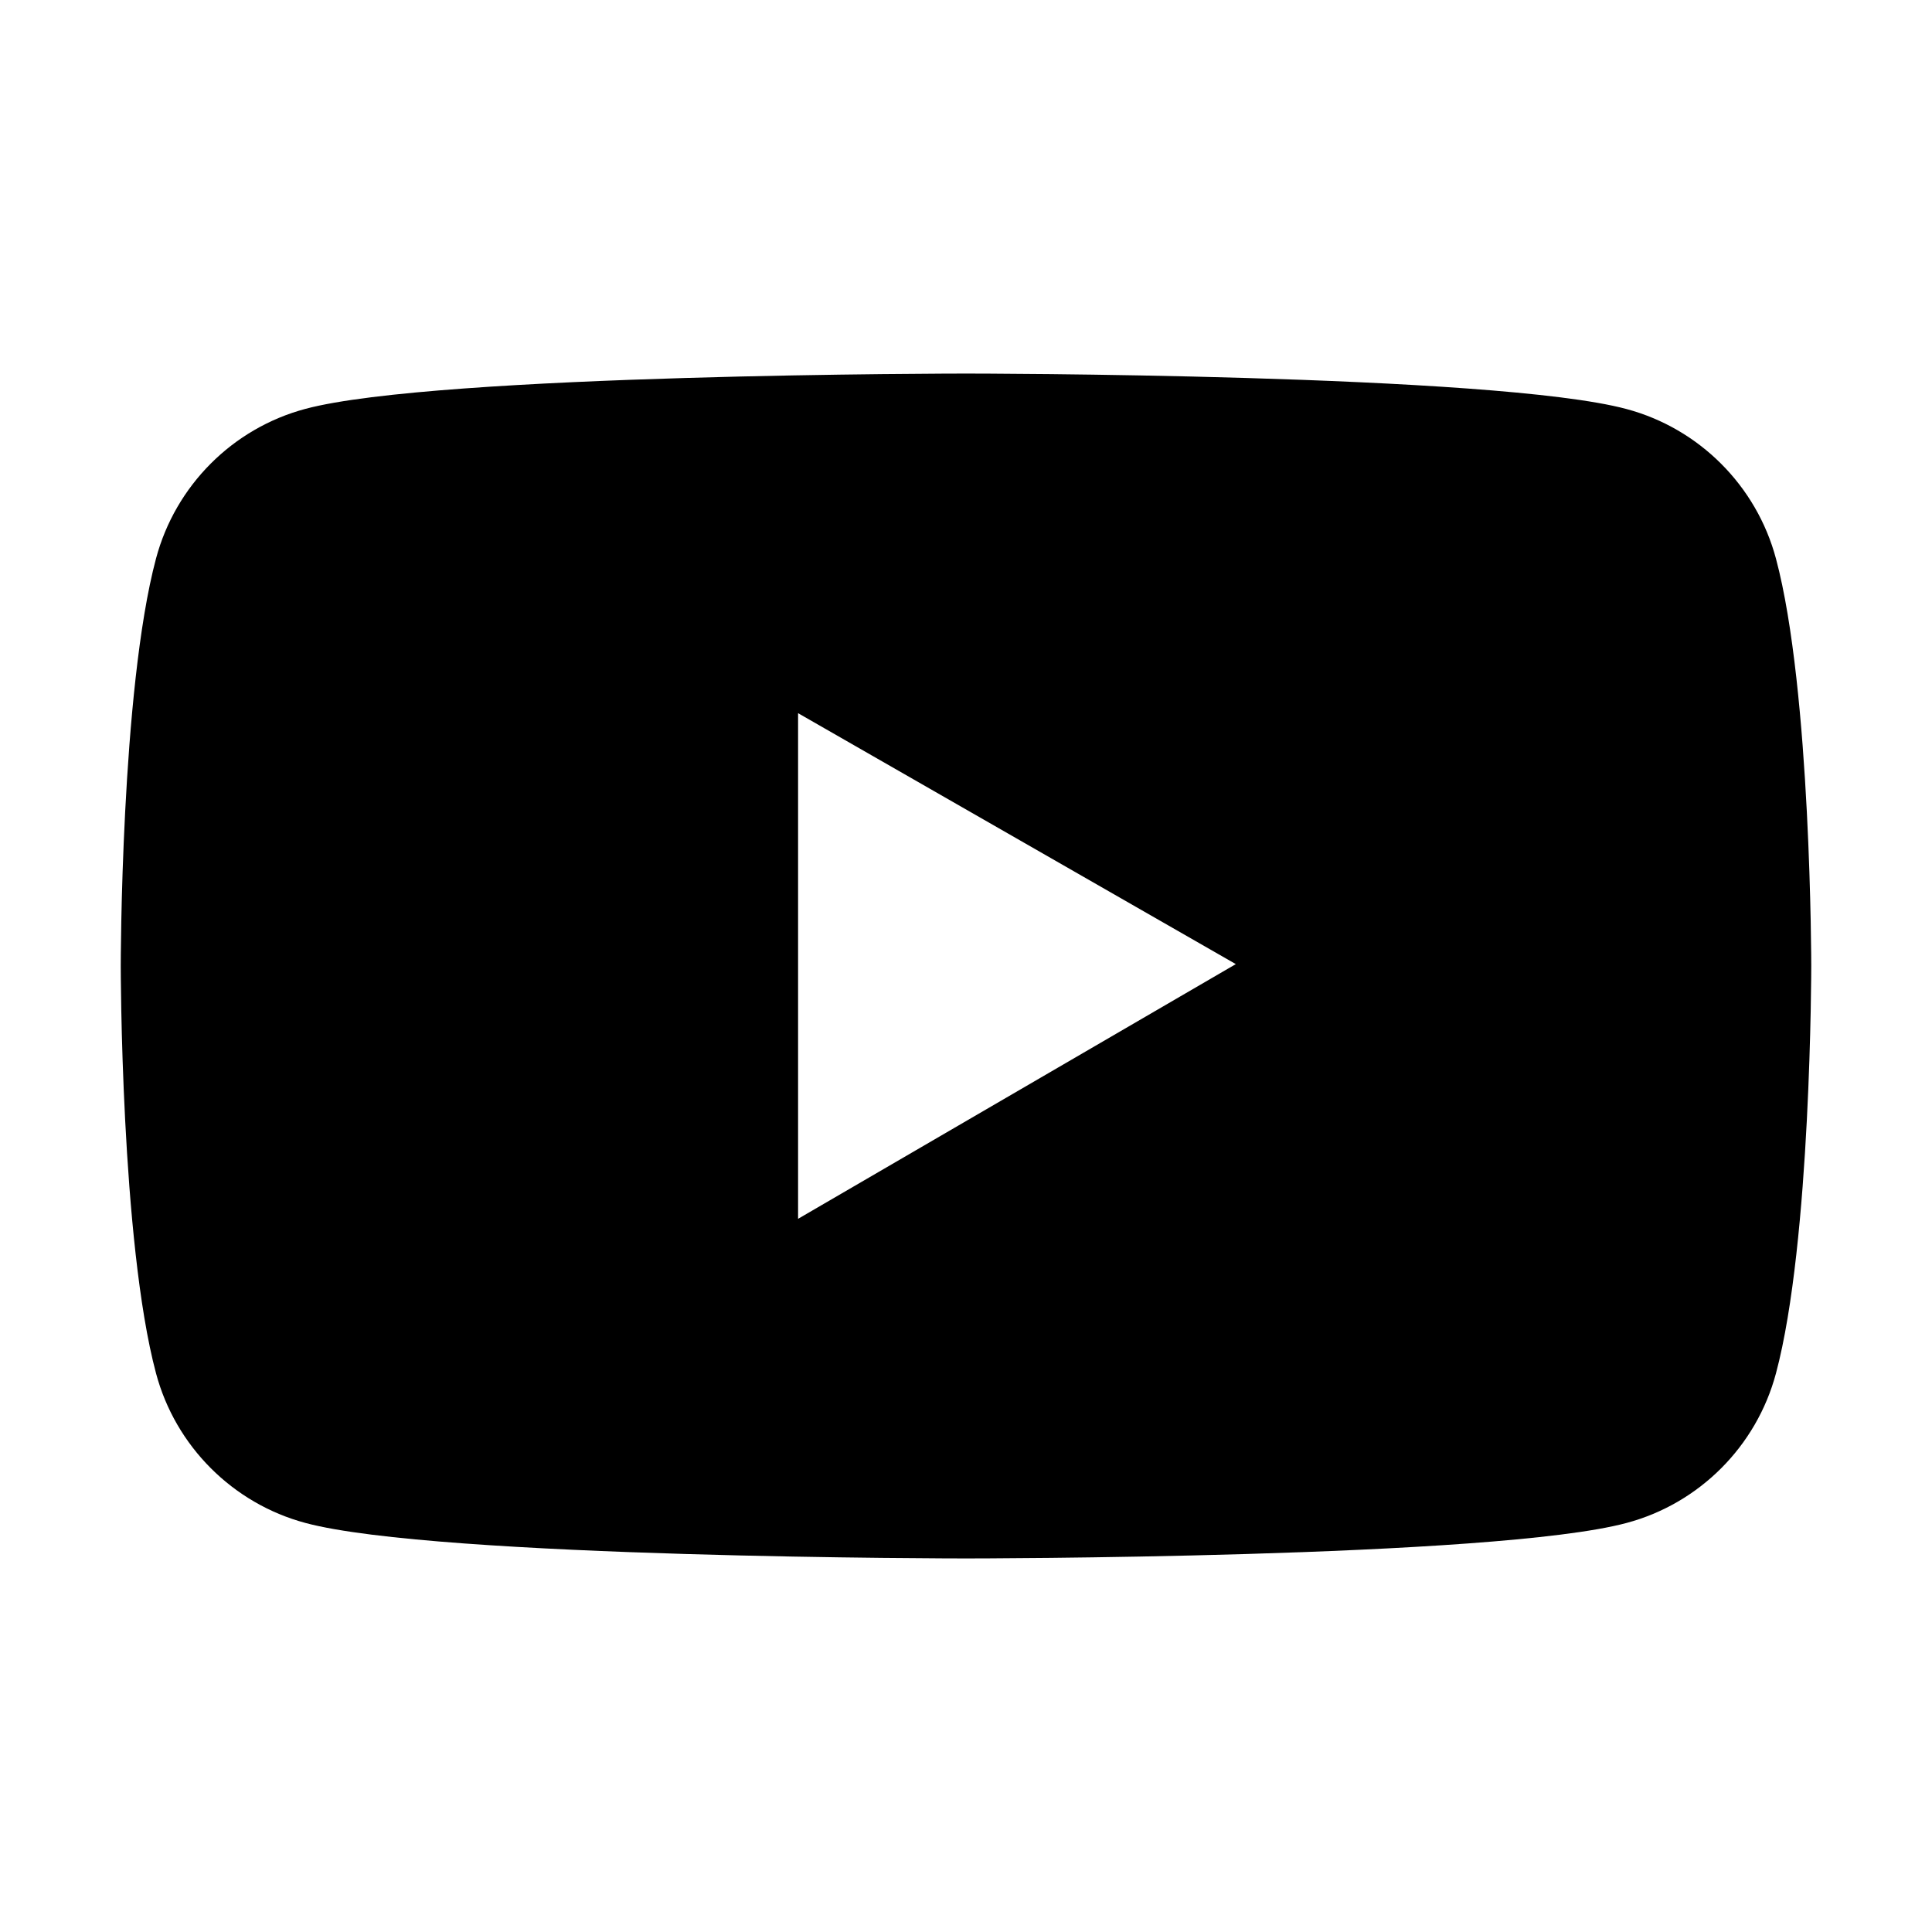
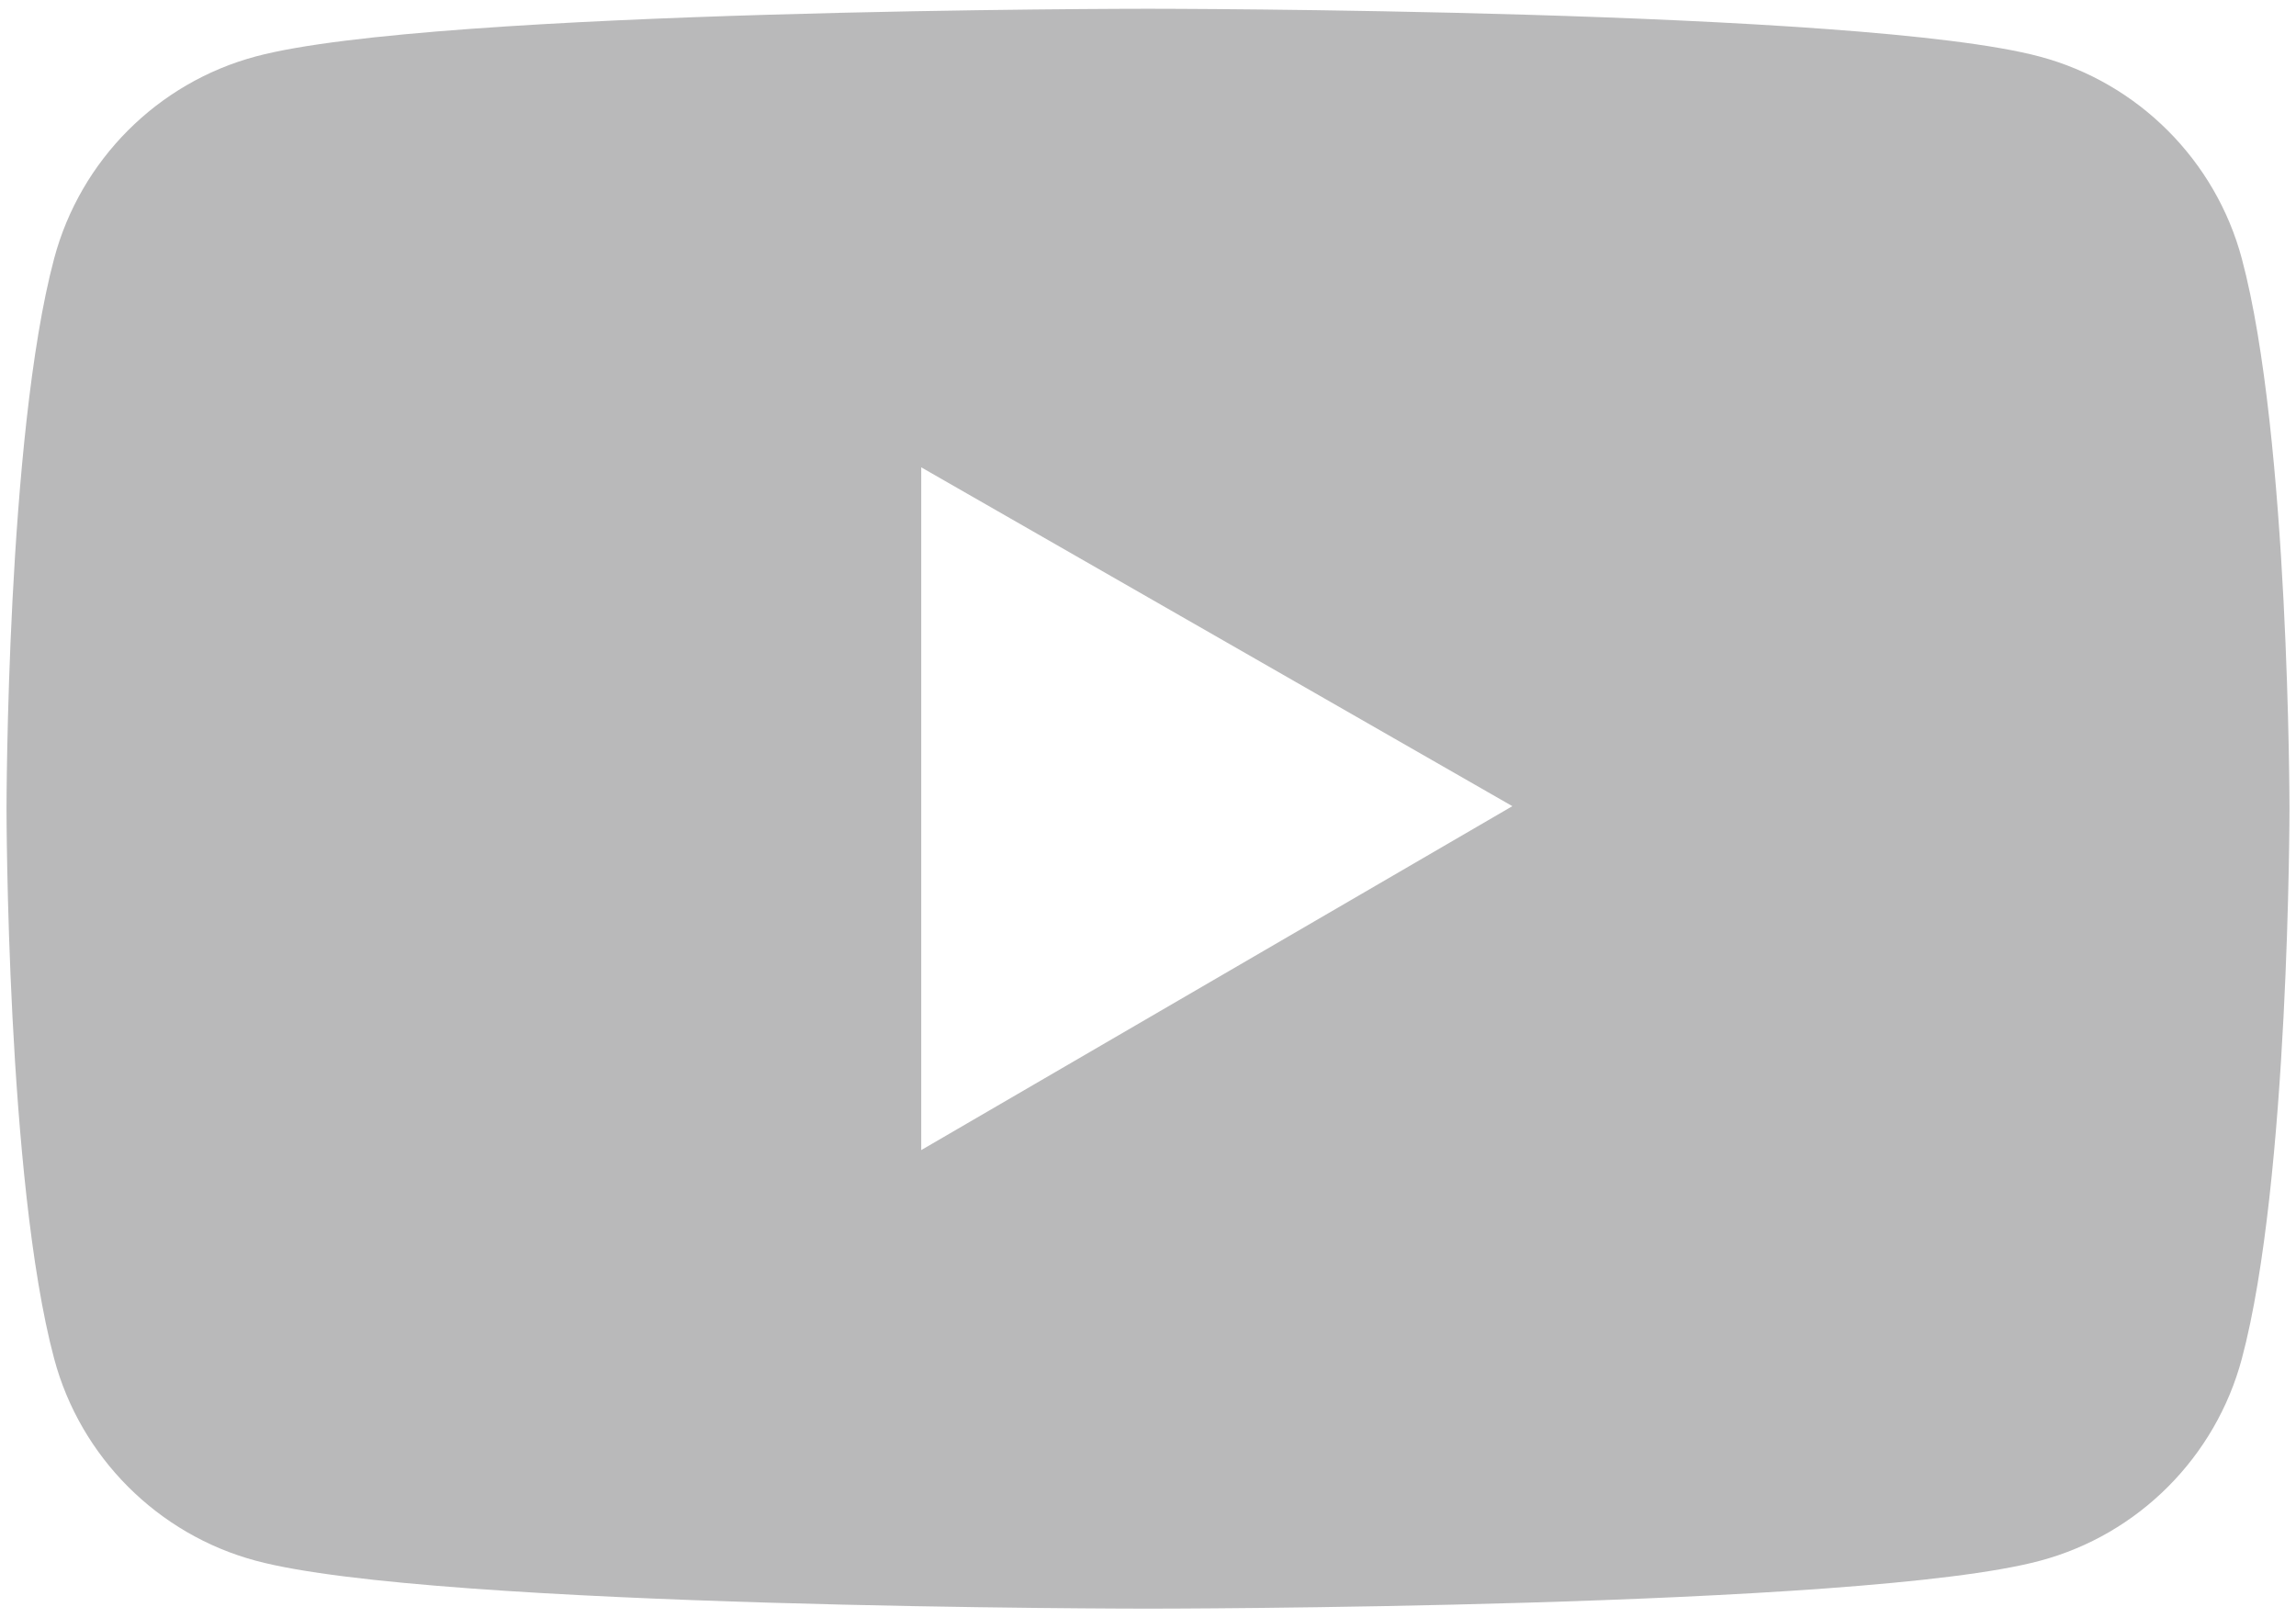
- <svg xmlns="http://www.w3.org/2000/svg" t="1688625912223" class="icon" viewBox="0 0 1024 1024" version="1.1" p-id="2305" width="200" height="200">
-   <path d="M941.3 296.1c-10.3-38.6-40.7-69-79.2-79.3C792.2 198 512 198 512 198s-280.2 0-350.1 18.7C123.3 227 93 257.4 82.7 296 64 366 64 512 64 512s0 146 18.7 215.9c10.3 38.6 40.7 69 79.2 79.3C231.8 826 512 826 512 826s280.2 0 350.1-18.8c38.6-10.3 68.9-40.7 79.2-79.3C960 658 960 512 960 512s0-146-18.7-215.9zM423 646V378l232 133-232 135z" p-id="2306" />
+ <svg xmlns="http://www.w3.org/2000/svg" width="176px" height="124px" viewBox="0 0 176 124" version="1.1">
+   <g id="页面-1" stroke="none" stroke-width="1" fill="none" fill-rule="evenodd">
+     <g id="youtube" transform="translate(0.5, 0.6719)" fill="#B9B9BA" fill-rule="nonzero">
+       <path d="M171.348,19.16 C169.336,11.621 163.398,5.684 155.879,3.672 C142.227,0 87.5,0 87.5,0 C87.5,0 32.773,0 19.121,3.652 C11.582,5.664 5.664,11.602 3.652,19.141 C0,32.812 0,61.328 0,61.328 C0,61.328 0,89.844 3.652,103.496 C5.664,111.035 11.602,116.973 19.121,118.984 C32.773,122.656 87.5,122.656 87.5,122.656 C87.5,122.656 142.227,122.656 155.879,118.984 C163.418,116.973 169.336,111.035 171.348,103.496 C175,89.844 175,61.328 175,61.328 C175,61.328 175,32.812 171.348,19.16 Z M70.117,87.5 L70.117,35.156 L115.43,61.133 L70.117,87.5 Z" id="形状" />
+     </g>
+   </g>
</svg>
